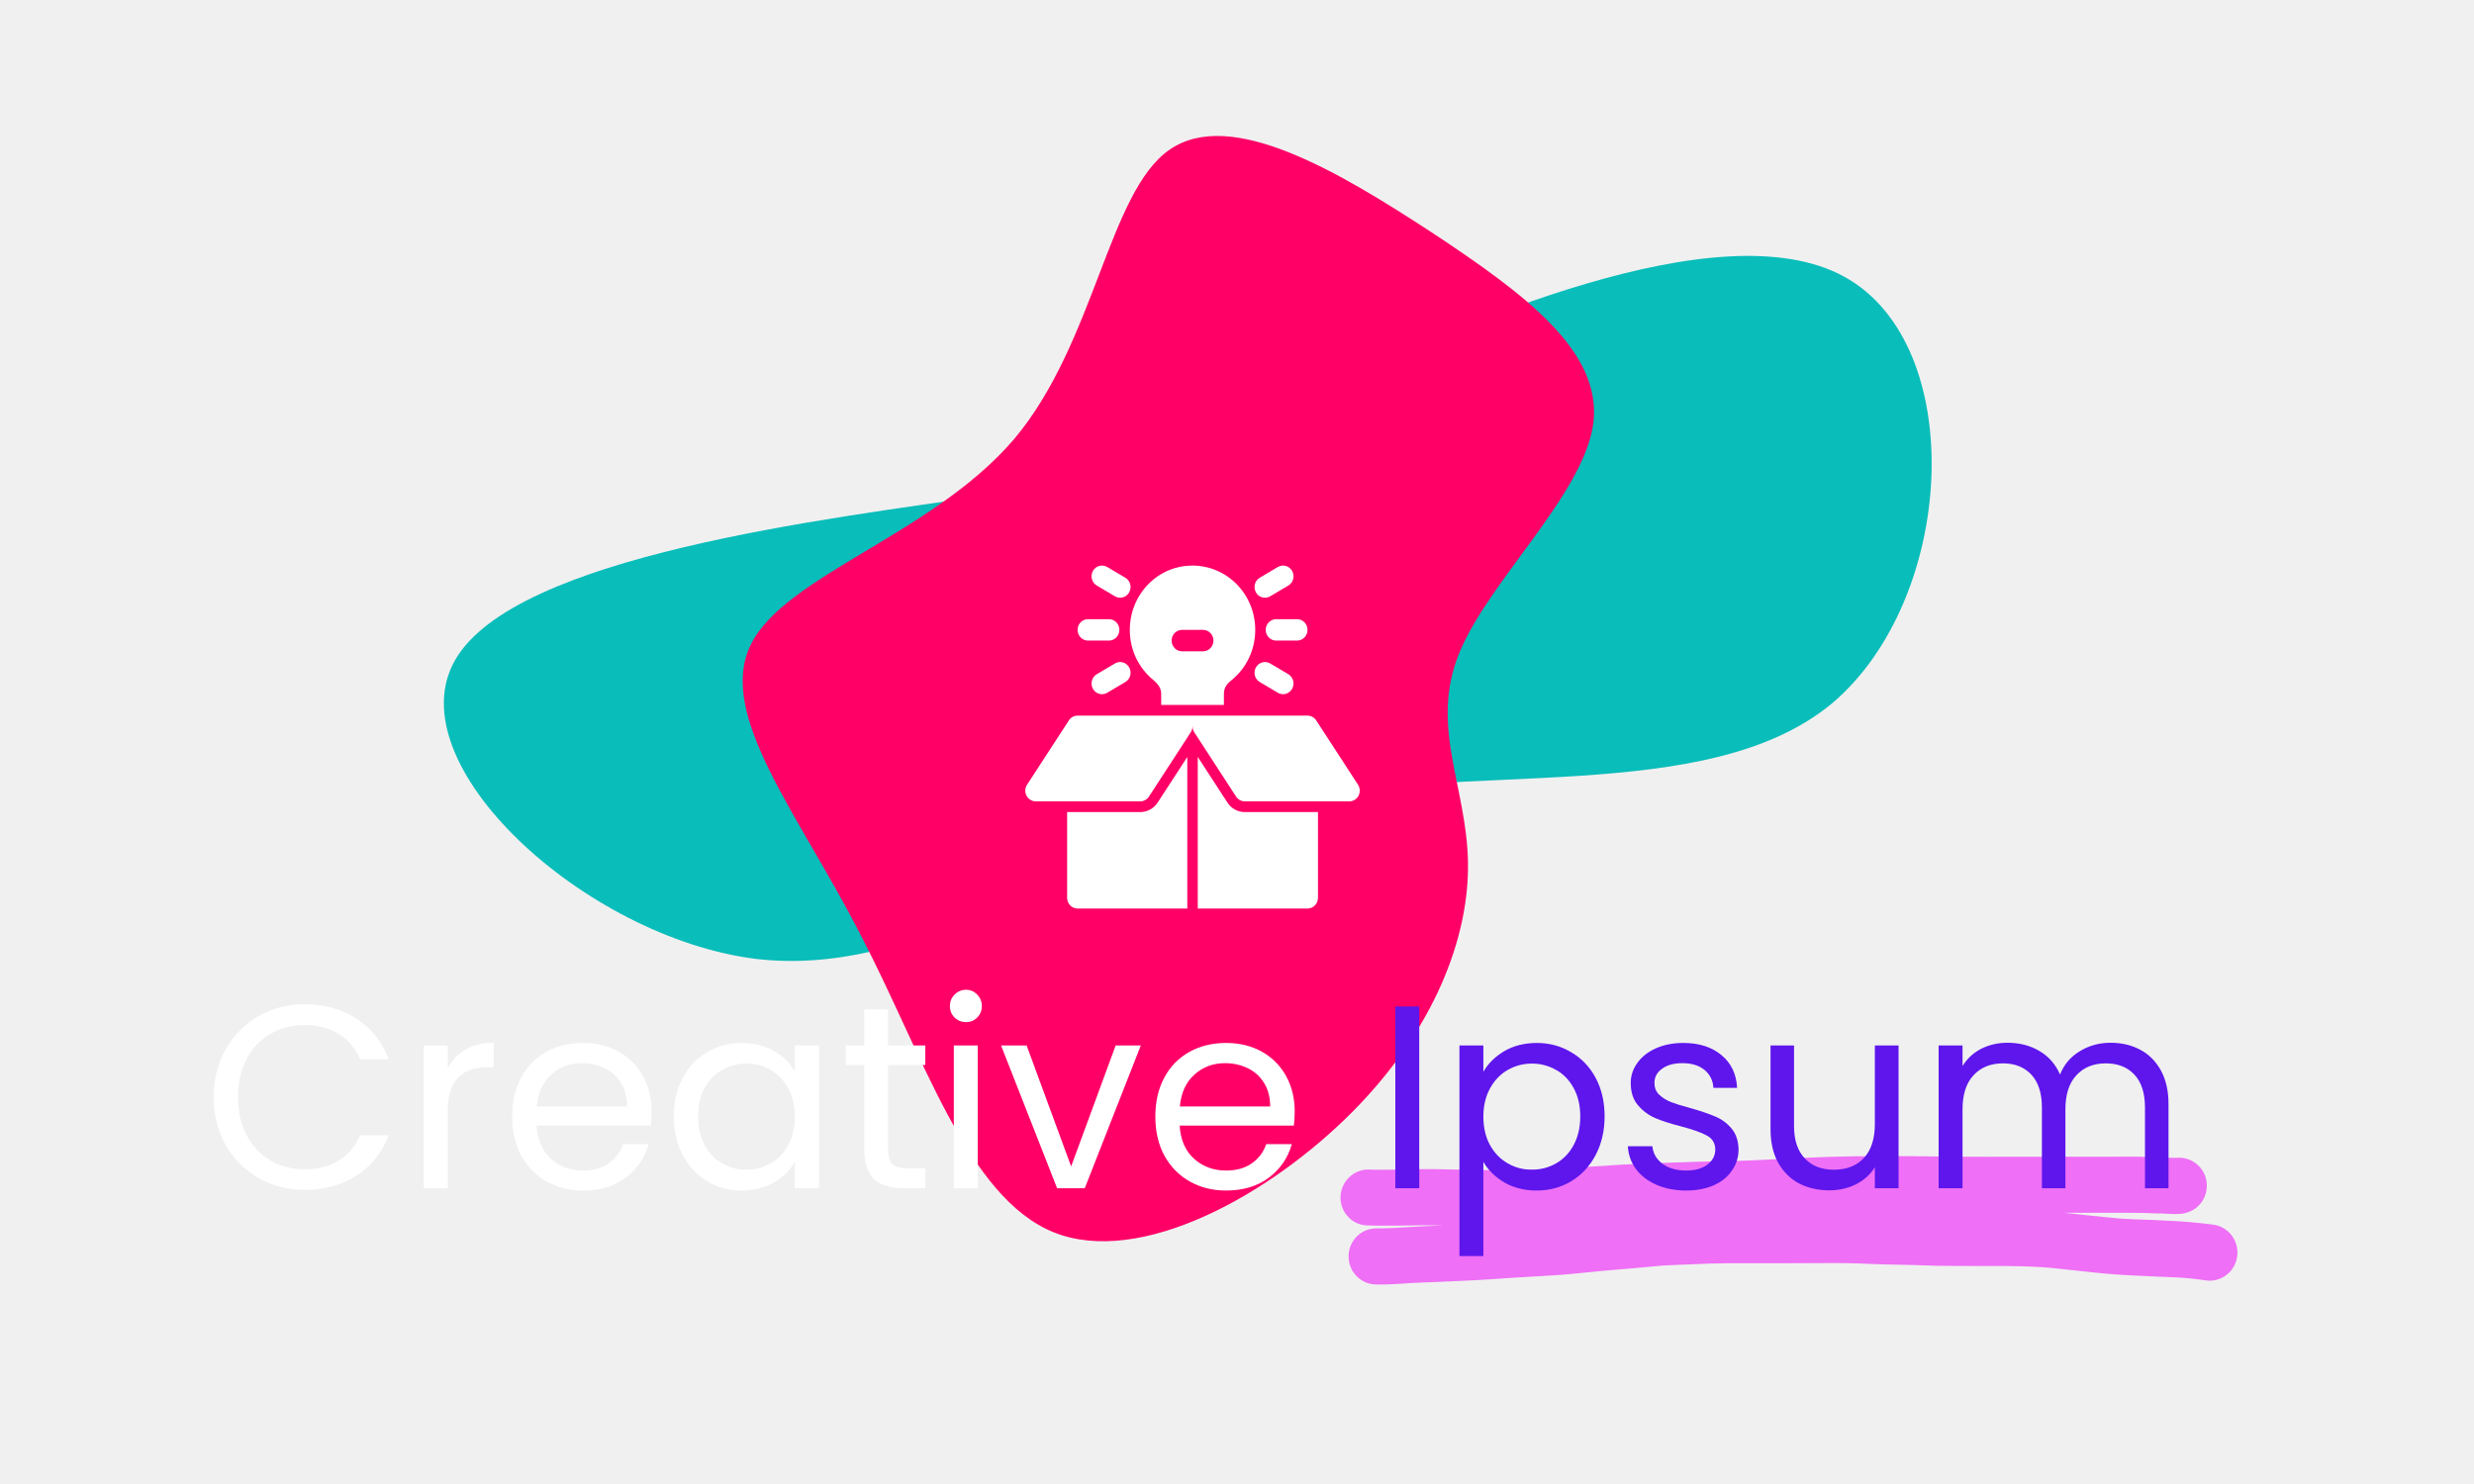
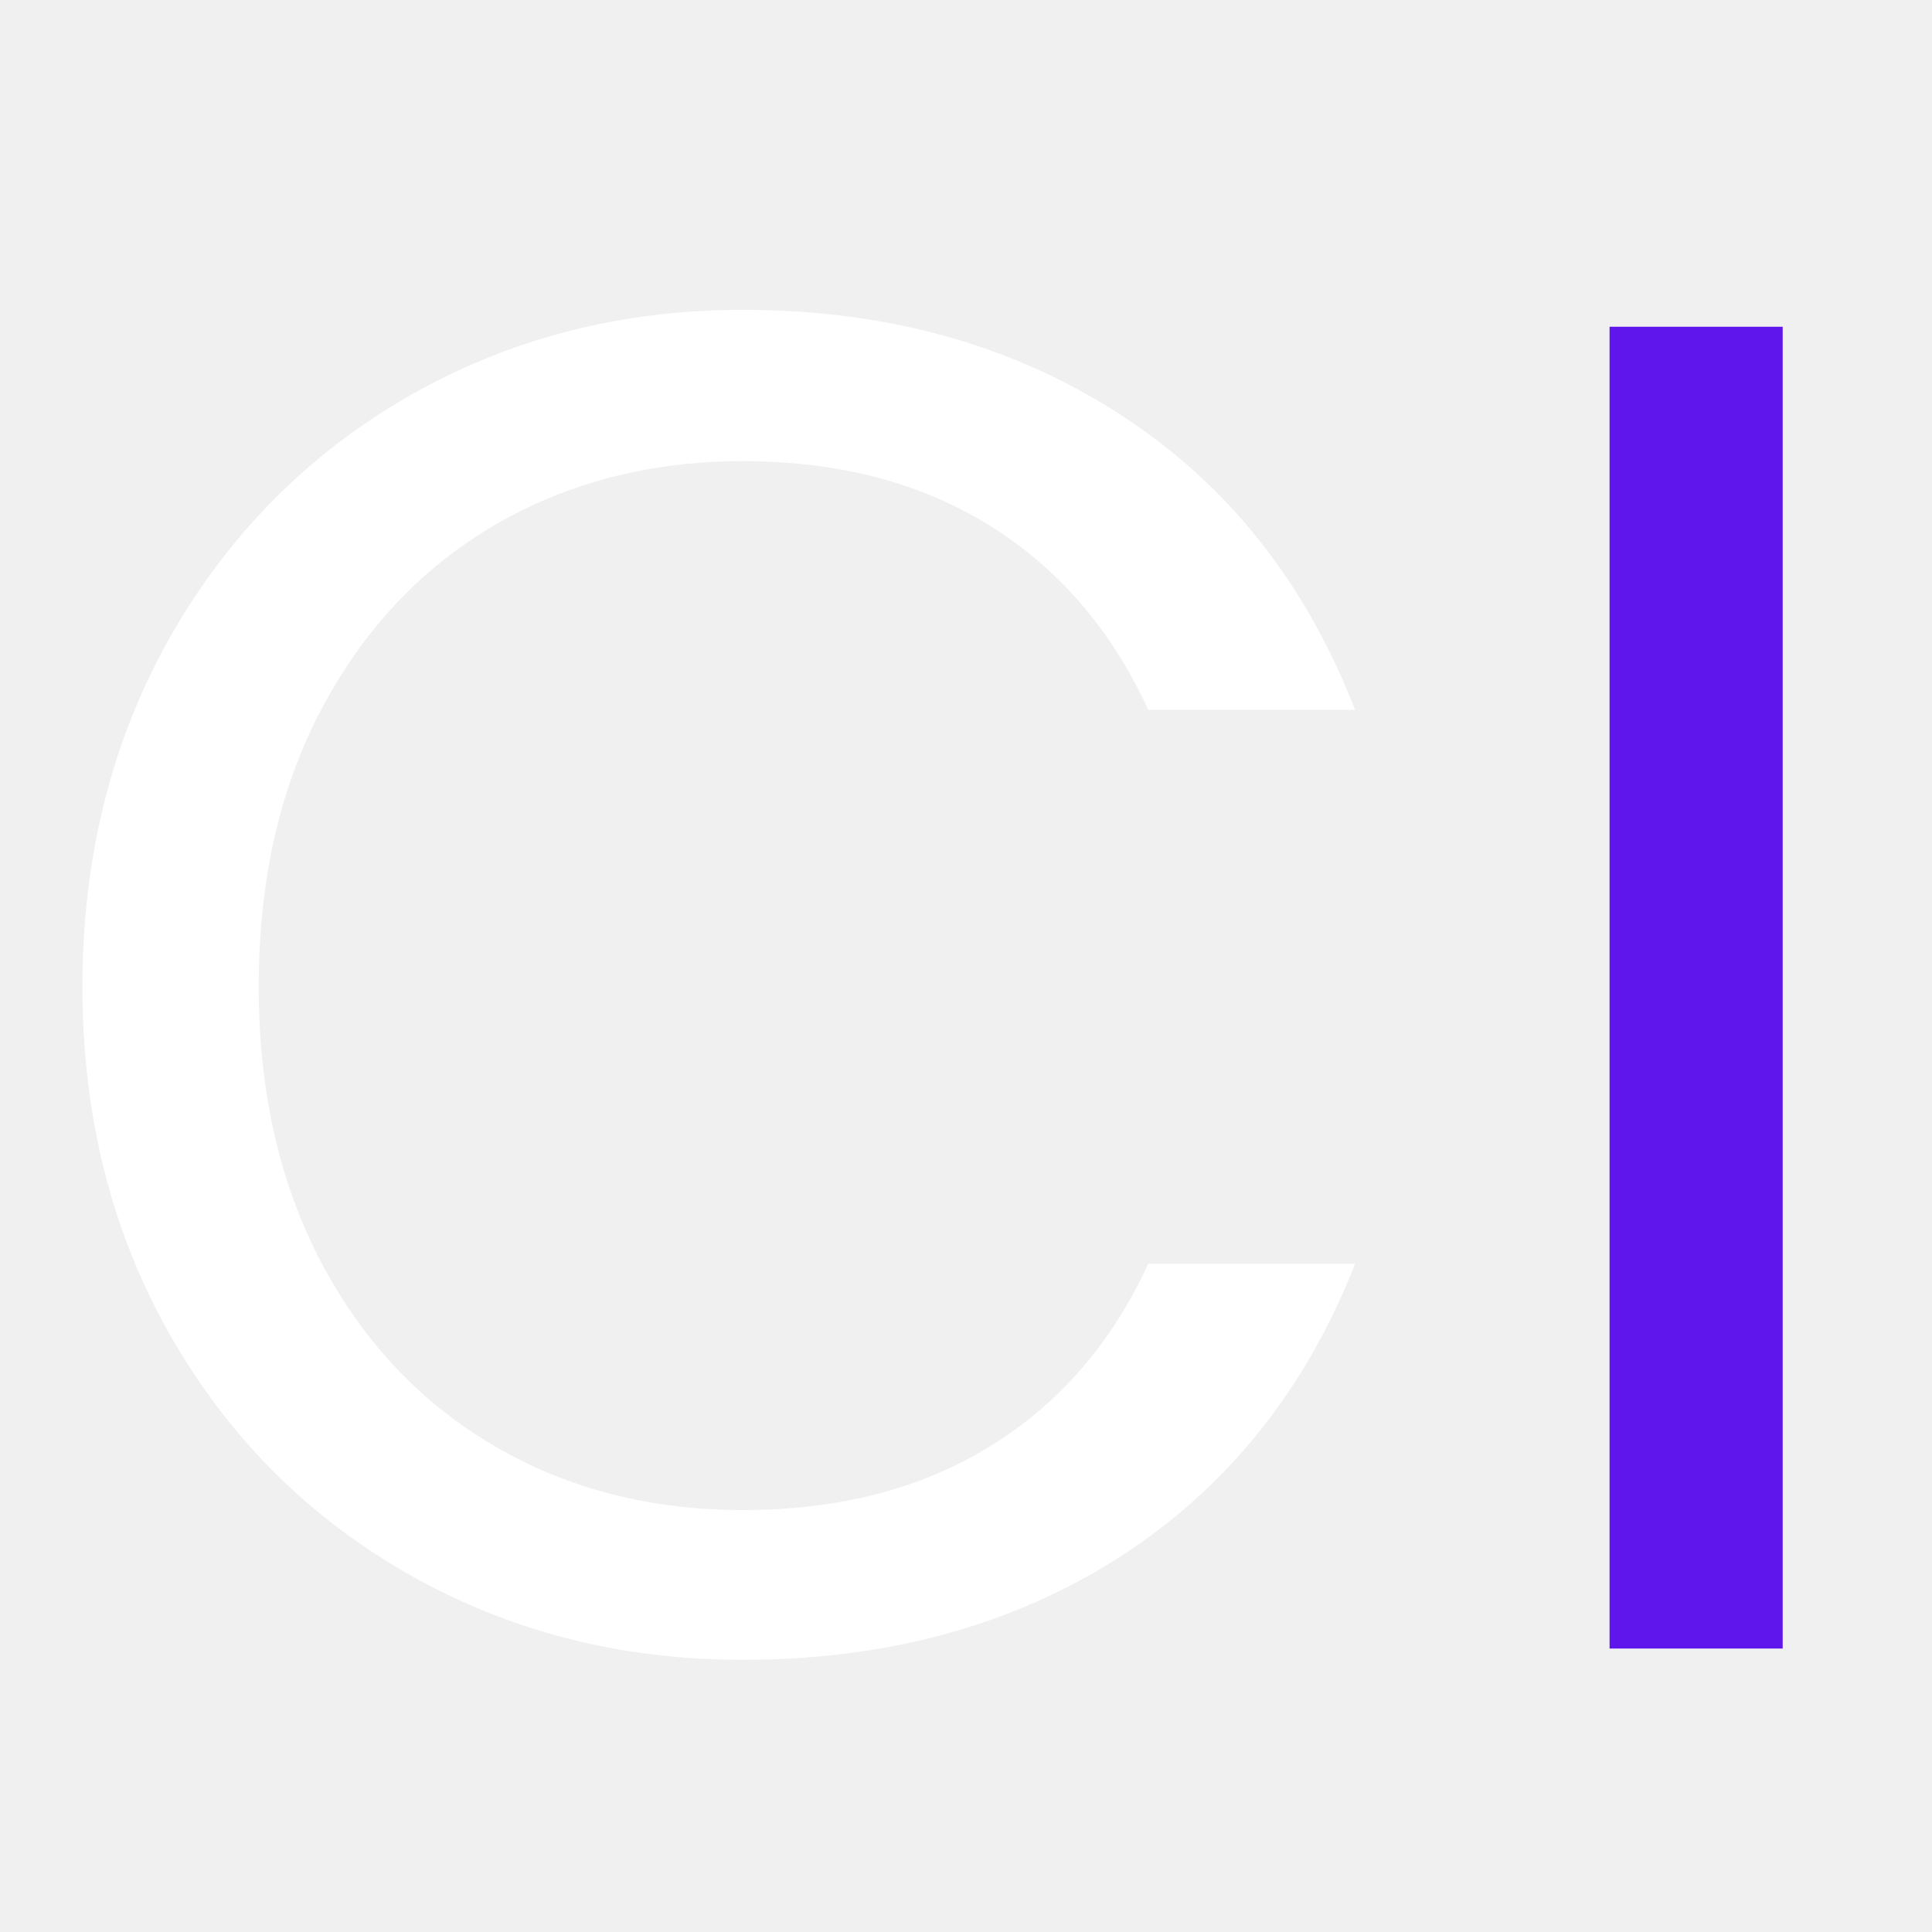
- <svg xmlns="http://www.w3.org/2000/svg" width="250" zoomAndPan="magnify" viewBox="0 0 187.5 112.5" height="150" preserveAspectRatio="xMidYMid meet" version="1.0">
+ <svg xmlns="http://www.w3.org/2000/svg" width="50" zoomAndPan="magnify" viewBox="0 0 37.5 37.5" height="50" preserveAspectRatio="xMidYMid meet" version="1.0">
  <defs>
    <g />
-     <clipPath id="id1">
-       <path d="M 33 19 L 147 19 L 147 73 L 33 73 Z M 33 19 " clip-rule="nonzero" />
-     </clipPath>
-     <clipPath id="id2">
-       <path d="M 39.785 0 L 152.703 19.262 L 140.992 87.898 L 28.078 68.637 Z M 39.785 0 " clip-rule="nonzero" />
-     </clipPath>
-     <clipPath id="id3">
-       <path d="M 39.785 0 L 152.703 19.262 L 140.992 87.898 L 28.078 68.637 Z M 39.785 0 " clip-rule="nonzero" />
-     </clipPath>
-     <clipPath id="id4">
-       <path d="M 39.785 0 L 152.703 19.262 L 140.992 87.898 L 28.078 68.637 Z M 39.785 0 " clip-rule="nonzero" />
-     </clipPath>
-     <clipPath id="id5">
-       <path d="M 56 10 L 121 10 L 121 95 L 56 95 Z M 56 10 " clip-rule="nonzero" />
-     </clipPath>
-     <clipPath id="id6">
-       <path d="M 139.184 41.375 L 87.988 102.988 L 41.922 64.711 L 93.121 3.098 Z M 139.184 41.375 " clip-rule="nonzero" />
-     </clipPath>
-     <clipPath id="id7">
-       <path d="M 139.184 41.375 L 87.988 102.988 L 41.922 64.711 L 93.121 3.098 Z M 139.184 41.375 " clip-rule="nonzero" />
-     </clipPath>
-     <clipPath id="id8">
-       <path d="M 139.184 41.375 L 87.988 102.988 L 41.922 64.711 L 93.121 3.098 Z M 139.184 41.375 " clip-rule="nonzero" />
-     </clipPath>
-     <clipPath id="id9">
-       <path d="M 85 42.672 L 96 42.672 L 96 54 L 85 54 Z M 85 42.672 " clip-rule="nonzero" />
-     </clipPath>
-     <clipPath id="id10">
-       <path d="M 82 42.672 L 86 42.672 L 86 46 L 82 46 Z M 82 42.672 " clip-rule="nonzero" />
-     </clipPath>
-     <clipPath id="id11">
-       <path d="M 95 42.672 L 99 42.672 L 99 46 L 95 46 Z M 95 42.672 " clip-rule="nonzero" />
-     </clipPath>
-     <clipPath id="id12">
-       <path d="M 80.875 57.297 L 89.984 57.297 L 89.984 68.875 L 80.875 68.875 Z M 80.875 57.297 " clip-rule="nonzero" />
-     </clipPath>
-     <clipPath id="id13">
-       <path d="M 90.777 57.297 L 99.887 57.297 L 99.887 68.875 L 90.777 68.875 Z M 90.777 57.297 " clip-rule="nonzero" />
-     </clipPath>
-     <clipPath id="id14">
-       <path d="M 77.656 54 L 103.113 54 L 103.113 61 L 77.656 61 Z M 77.656 54 " clip-rule="nonzero" />
-     </clipPath>
-     <clipPath id="id15">
-       <path d="M 101.215 87.645 L 170 87.645 L 170 97.375 L 101.215 97.375 Z M 101.215 87.645 " clip-rule="nonzero" />
-     </clipPath>
  </defs>
-   <g clip-path="url(#id1)">
-     <g clip-path="url(#id2)">
-       <g clip-path="url(#id3)">
-         <g clip-path="url(#id4)">
-           <path fill="#08bdba" d="M 139.766 20.973 C 149.227 26.156 148.246 45.379 138.844 53.324 C 129.363 61.16 111.387 57.613 96.555 60.871 C 81.727 64.129 70.23 74.227 57.273 72.691 C 44.332 71.062 29.91 57.895 34.516 49.996 C 39.117 42.102 62.578 39.352 75.055 37.523 C 87.551 35.602 89.152 34.621 99.77 29.68 C 110.492 24.66 130.305 15.789 139.766 20.973 Z M 139.766 20.973 " fill-opacity="1" fill-rule="nonzero" />
-         </g>
-       </g>
-     </g>
-   </g>
-   <g clip-path="url(#id5)">
-     <g clip-path="url(#id6)">
-       <g clip-path="url(#id7)">
-         <g clip-path="url(#id8)">
-           <path fill="#ff0066" d="M 102.465 84.32 C 96.238 90.582 86.422 96.051 79.867 93.422 C 73.266 90.758 69.969 79.949 65.195 70.816 C 60.512 61.676 54.309 54.172 56.895 48.883 C 59.441 43.637 70.684 40.527 76.859 33.285 C 82.988 26.004 84.004 14.555 88.633 11.352 C 93.301 8.102 101.535 13.066 108.578 17.664 C 115.582 22.309 121.438 26.629 120.754 32.094 C 120.027 37.516 112.797 44.039 110.574 49.555 C 108.352 55.07 111.141 59.578 111.254 65.312 C 111.371 71.047 108.691 78.062 102.465 84.32 Z M 102.465 84.32 " fill-opacity="1" fill-rule="nonzero" />
-         </g>
-       </g>
-     </g>
-   </g>
-   <g clip-path="url(#id9)">
-     <path fill="#ffffff" d="M 89.586 47.75 L 91.172 47.75 C 91.609 47.75 91.965 48.113 91.965 48.562 C 91.965 49.012 91.609 49.375 91.172 49.375 L 89.586 49.375 C 89.148 49.375 88.797 49.012 88.797 48.562 C 88.797 48.113 89.148 47.75 89.586 47.75 Z M 87.375 51.523 C 87.898 51.961 88.004 52.27 88.004 52.625 L 88.004 53.438 L 92.758 53.438 L 92.758 52.625 C 92.758 52.195 92.91 51.902 93.305 51.59 C 94.465 50.66 95.133 49.258 95.133 47.75 C 95.133 46.277 94.492 44.895 93.375 43.965 C 92.258 43.035 90.797 42.676 89.363 42.984 C 87.496 43.387 86.023 44.957 85.699 46.895 C 85.402 48.664 86.027 50.398 87.375 51.523 " fill-opacity="1" fill-rule="nonzero" />
-   </g>
-   <g clip-path="url(#id10)">
-     <path fill="#ffffff" d="M 83.125 44.391 L 84.496 45.203 C 84.621 45.277 84.758 45.312 84.891 45.312 C 85.164 45.312 85.43 45.168 85.578 44.906 C 85.797 44.52 85.668 44.02 85.289 43.797 L 83.914 42.984 C 83.535 42.758 83.051 42.891 82.832 43.281 C 82.613 43.672 82.746 44.168 83.125 44.391 " fill-opacity="1" fill-rule="nonzero" />
-   </g>
-   <path fill="#ffffff" d="M 82.457 48.562 L 84.043 48.562 C 84.48 48.562 84.836 48.199 84.836 47.75 C 84.836 47.301 84.48 46.938 84.043 46.938 L 82.457 46.938 C 82.02 46.938 81.668 47.301 81.668 47.75 C 81.668 48.199 82.02 48.562 82.457 48.562 " fill-opacity="1" fill-rule="nonzero" />
-   <path fill="#ffffff" d="M 84.496 50.297 L 83.125 51.109 C 82.746 51.332 82.613 51.832 82.832 52.219 C 82.98 52.48 83.246 52.625 83.52 52.625 C 83.656 52.625 83.793 52.59 83.914 52.516 L 85.289 51.703 C 85.668 51.48 85.797 50.984 85.578 50.594 C 85.359 50.203 84.875 50.07 84.496 50.297 " fill-opacity="1" fill-rule="nonzero" />
-   <path fill="#ffffff" d="M 96.266 50.297 C 95.887 50.07 95.402 50.203 95.184 50.594 C 94.965 50.984 95.094 51.48 95.473 51.703 L 96.844 52.516 C 96.969 52.59 97.105 52.625 97.238 52.625 C 97.512 52.625 97.777 52.48 97.926 52.219 C 98.145 51.832 98.016 51.332 97.637 51.109 L 96.266 50.297 " fill-opacity="1" fill-rule="nonzero" />
-   <path fill="#ffffff" d="M 95.926 47.75 C 95.926 48.199 96.281 48.562 96.719 48.562 L 98.301 48.562 C 98.738 48.562 99.094 48.199 99.094 47.75 C 99.094 47.301 98.738 46.938 98.301 46.938 L 96.719 46.938 C 96.281 46.938 95.926 47.301 95.926 47.75 " fill-opacity="1" fill-rule="nonzero" />
-   <g clip-path="url(#id11)">
-     <path fill="#ffffff" d="M 95.867 45.312 C 96.004 45.312 96.141 45.277 96.266 45.203 L 97.637 44.391 C 98.016 44.168 98.145 43.672 97.926 43.281 C 97.707 42.891 97.223 42.758 96.844 42.984 L 95.473 43.797 C 95.094 44.02 94.965 44.52 95.184 44.906 C 95.328 45.168 95.594 45.312 95.867 45.312 " fill-opacity="1" fill-rule="nonzero" />
-   </g>
-   <g clip-path="url(#id12)">
-     <path fill="#ffffff" d="M 86.418 61.562 L 80.875 61.562 L 80.875 68.062 C 80.875 68.512 81.23 68.875 81.668 68.875 L 89.984 68.875 L 89.984 57.383 L 87.738 60.84 C 87.441 61.293 86.949 61.562 86.418 61.562 " fill-opacity="1" fill-rule="nonzero" />
-   </g>
-   <g clip-path="url(#id13)">
-     <path fill="#ffffff" d="M 93.023 60.84 L 90.777 57.383 L 90.777 68.875 L 99.094 68.875 C 99.531 68.875 99.887 68.512 99.887 68.062 L 99.887 61.562 L 94.34 61.562 C 93.809 61.562 93.316 61.293 93.023 60.84 " fill-opacity="1" fill-rule="nonzero" />
-   </g>
-   <g clip-path="url(#id14)">
-     <path fill="#ffffff" d="M 102.922 59.488 L 99.754 54.613 C 99.605 54.387 99.359 54.25 99.094 54.25 L 81.668 54.25 C 81.402 54.25 81.152 54.387 81.008 54.613 L 77.84 59.488 C 77.676 59.738 77.66 60.059 77.797 60.32 C 77.938 60.586 78.207 60.75 78.496 60.75 L 86.418 60.75 C 86.684 60.75 86.93 60.613 87.078 60.387 L 90.246 55.512 C 90.336 55.379 90.375 55.223 90.375 55.062 L 90.383 55.062 C 90.383 55.223 90.426 55.379 90.512 55.512 L 93.68 60.387 C 93.828 60.613 94.074 60.75 94.34 60.75 L 102.262 60.75 C 102.555 60.75 102.824 60.586 102.961 60.32 C 103.098 60.059 103.082 59.738 102.922 59.488 " fill-opacity="1" fill-rule="nonzero" />
-   </g>
-   <g clip-path="url(#id15)">
-     <path fill="#ef38f9" d="M 169.551 95.25 C 169.391 96.414 168.336 97.227 167.18 97.066 C 166.477 96.961 165.777 96.887 165.074 96.844 C 164.488 96.812 163.902 96.801 163.32 96.77 L 161.418 96.68 C 160.027 96.621 158.637 96.461 157.262 96.312 C 156.43 96.223 155.609 96.121 154.777 96.062 C 153.137 95.957 151.5 95.973 149.863 95.973 C 148.852 95.973 147.844 95.973 146.836 95.957 C 146.207 95.941 145.562 95.914 144.934 95.898 C 144.262 95.883 143.586 95.867 142.914 95.855 C 142.242 95.84 141.57 95.809 140.883 95.781 C 140.195 95.75 139.52 95.75 138.832 95.75 C 137.516 95.75 136.199 95.766 134.883 95.766 L 133.555 95.766 C 132.66 95.766 131.77 95.766 130.875 95.766 C 130.043 95.766 129.207 95.797 128.359 95.84 C 127.57 95.867 126.781 95.898 125.992 95.941 C 125.348 96 124.688 96.062 124.047 96.121 C 123.359 96.18 122.656 96.238 121.969 96.297 C 120.578 96.414 119.176 96.594 117.785 96.68 C 116.848 96.742 115.914 96.785 114.992 96.844 C 113.633 96.934 112.27 97.035 110.91 97.094 C 110.238 97.125 109.566 97.152 108.879 97.184 C 108.191 97.215 107.504 97.227 106.828 97.273 L 106.641 97.285 C 106.215 97.316 105.793 97.348 105.352 97.359 C 105.074 97.375 104.812 97.375 104.531 97.375 L 104.312 97.375 C 103.145 97.375 102.207 96.43 102.207 95.25 C 102.207 94.066 103.145 93.121 104.312 93.121 L 104.344 93.121 C 104.637 93.121 104.93 93.121 105.219 93.105 C 105.57 93.094 105.922 93.078 106.273 93.047 L 106.07 93.062 C 107.18 92.988 108.277 92.945 109.391 92.898 C 108.863 92.887 108.336 92.887 107.809 92.887 C 107.164 92.887 106.535 92.914 105.895 92.914 C 105.41 92.914 104.914 92.914 104.43 92.914 C 104.242 92.914 104.035 92.914 103.844 92.898 C 103.789 92.898 103.742 92.898 103.684 92.898 C 102.543 92.914 101.594 91.957 101.594 90.789 C 101.594 89.621 102.543 88.66 103.699 88.66 C 103.816 88.66 103.949 88.676 104.066 88.676 C 104.371 88.676 104.68 88.676 104.988 88.676 C 105.629 88.676 106.289 88.66 106.934 88.648 C 107.574 88.633 108.219 88.617 108.848 88.633 C 109.508 88.648 110.18 88.66 110.836 88.676 C 112.168 88.707 113.484 88.707 114.816 88.691 C 116.148 88.676 117.465 88.617 118.793 88.543 C 119.453 88.5 120.125 88.469 120.785 88.426 C 121.484 88.383 122.188 88.336 122.875 88.293 C 123.535 88.262 124.191 88.234 124.852 88.203 C 126.121 88.16 127.395 88.102 128.668 88.07 C 130.012 88.043 131.359 88.027 132.703 87.969 C 134.02 87.91 135.352 87.836 136.668 87.777 C 137.984 87.715 139.332 87.672 140.648 87.656 C 141.949 87.645 143.25 87.645 144.551 87.645 C 145.867 87.656 147.199 87.672 148.516 87.688 C 149.832 87.703 151.121 87.688 152.422 87.688 L 160.262 87.688 C 161.066 87.688 161.871 87.672 162.676 87.703 C 163.086 87.715 163.496 87.73 163.902 87.746 C 164.227 87.762 164.562 87.777 164.898 87.777 C 166.055 87.645 167.105 88.469 167.238 89.637 C 167.297 90.184 167.152 90.742 166.816 91.188 C 166.477 91.629 165.98 91.91 165.426 92 C 165.059 92.043 164.68 92.043 164.312 92.016 C 163.992 92 163.668 91.984 163.348 91.984 C 162.703 91.957 162.074 91.941 161.445 91.941 L 156.445 91.941 C 157 92 157.543 92.059 158.098 92.117 C 158.988 92.207 159.867 92.309 160.758 92.383 C 161.316 92.414 161.855 92.441 162.41 92.457 C 162.969 92.473 163.523 92.5 164.078 92.531 C 165.309 92.574 166.535 92.68 167.75 92.84 C 168.906 93.004 169.711 94.082 169.551 95.25 Z M 169.551 95.25 " fill-opacity="0.698" fill-rule="nonzero" />
-   </g>
  <g fill="#ffffff" fill-opacity="1">
-     <g transform="translate(15.3517, 90.08064)">
+     <g transform="translate(0.0217902, 31.99811)">
      <g>
-         <path d="M 0.844 -6.891 C 0.844 -8.242 1.145 -9.457 1.75 -10.531 C 2.363 -11.602 3.191 -12.441 4.234 -13.047 C 5.285 -13.648 6.453 -13.953 7.734 -13.953 C 9.234 -13.953 10.539 -13.586 11.656 -12.859 C 12.781 -12.141 13.598 -11.113 14.109 -9.781 L 11.953 -9.781 C 11.578 -10.613 11.031 -11.254 10.312 -11.703 C 9.594 -12.148 8.734 -12.375 7.734 -12.375 C 6.766 -12.375 5.898 -12.148 5.141 -11.703 C 4.379 -11.254 3.781 -10.617 3.344 -9.797 C 2.906 -8.973 2.688 -8.004 2.688 -6.891 C 2.688 -5.797 2.906 -4.836 3.344 -4.016 C 3.781 -3.191 4.379 -2.555 5.141 -2.109 C 5.898 -1.66 6.766 -1.438 7.734 -1.438 C 8.734 -1.438 9.594 -1.656 10.312 -2.094 C 11.031 -2.539 11.578 -3.18 11.953 -4.016 L 14.109 -4.016 C 13.598 -2.691 12.781 -1.672 11.656 -0.953 C 10.539 -0.234 9.234 0.125 7.734 0.125 C 6.453 0.125 5.285 -0.176 4.234 -0.781 C 3.191 -1.383 2.363 -2.219 1.75 -3.281 C 1.145 -4.344 0.844 -5.547 0.844 -6.891 Z M 0.844 -6.891 " />
-       </g>
-     </g>
-   </g>
-   <g fill="#ffffff" fill-opacity="1">
-     <g transform="translate(30.60478, 90.08064)">
-       <g>
-         <path d="M 3.328 -9.078 C 3.641 -9.691 4.086 -10.172 4.672 -10.516 C 5.254 -10.859 5.969 -11.031 6.812 -11.031 L 6.812 -9.172 L 6.344 -9.172 C 4.332 -9.172 3.328 -8.078 3.328 -5.891 L 3.328 0 L 1.516 0 L 1.516 -10.828 L 3.328 -10.828 Z M 3.328 -9.078 " />
-       </g>
-     </g>
-   </g>
-   <g fill="#ffffff" fill-opacity="1">
-     <g transform="translate(37.97447, 90.08064)">
-       <g>
-         <path d="M 11.406 -5.828 C 11.406 -5.484 11.383 -5.125 11.344 -4.75 L 2.688 -4.75 C 2.75 -3.676 3.113 -2.836 3.781 -2.234 C 4.445 -1.641 5.254 -1.344 6.203 -1.344 C 6.984 -1.344 7.633 -1.523 8.156 -1.891 C 8.676 -2.254 9.039 -2.738 9.25 -3.344 L 11.188 -3.344 C 10.895 -2.301 10.312 -1.453 9.438 -0.797 C 8.57 -0.148 7.492 0.172 6.203 0.172 C 5.18 0.172 4.266 -0.055 3.453 -0.516 C 2.641 -0.973 2 -1.625 1.531 -2.469 C 1.07 -3.32 0.844 -4.312 0.844 -5.438 C 0.844 -6.551 1.066 -7.531 1.516 -8.375 C 1.961 -9.219 2.594 -9.867 3.406 -10.328 C 4.219 -10.785 5.148 -11.016 6.203 -11.016 C 7.234 -11.016 8.145 -10.789 8.938 -10.344 C 9.727 -9.895 10.336 -9.273 10.766 -8.484 C 11.191 -7.703 11.406 -6.816 11.406 -5.828 Z M 9.547 -6.203 C 9.547 -6.891 9.395 -7.477 9.094 -7.969 C 8.789 -8.469 8.379 -8.844 7.859 -9.094 C 7.336 -9.352 6.758 -9.484 6.125 -9.484 C 5.219 -9.484 4.441 -9.191 3.797 -8.609 C 3.16 -8.035 2.797 -7.234 2.703 -6.203 Z M 9.547 -6.203 " />
-       </g>
-     </g>
-   </g>
-   <g fill="#ffffff" fill-opacity="1">
-     <g transform="translate(50.22435, 90.08064)">
-       <g>
-         <path d="M 0.844 -5.453 C 0.844 -6.555 1.066 -7.523 1.516 -8.359 C 1.961 -9.203 2.578 -9.852 3.359 -10.312 C 4.148 -10.781 5.023 -11.016 5.984 -11.016 C 6.93 -11.016 7.754 -10.805 8.453 -10.391 C 9.148 -9.984 9.672 -9.473 10.016 -8.859 L 10.016 -10.828 L 11.844 -10.828 L 11.844 0 L 10.016 0 L 10.016 -2.016 C 9.66 -1.379 9.129 -0.852 8.422 -0.438 C 7.723 -0.031 6.906 0.172 5.969 0.172 C 5.008 0.172 4.141 -0.062 3.359 -0.531 C 2.578 -1.008 1.961 -1.676 1.516 -2.531 C 1.066 -3.383 0.844 -4.359 0.844 -5.453 Z M 10.016 -5.438 C 10.016 -6.25 9.848 -6.957 9.516 -7.562 C 9.191 -8.176 8.75 -8.645 8.188 -8.969 C 7.633 -9.289 7.02 -9.453 6.344 -9.453 C 5.676 -9.453 5.062 -9.289 4.5 -8.969 C 3.945 -8.656 3.504 -8.195 3.172 -7.594 C 2.848 -6.988 2.688 -6.273 2.688 -5.453 C 2.688 -4.617 2.848 -3.895 3.172 -3.281 C 3.504 -2.676 3.945 -2.211 4.5 -1.891 C 5.062 -1.566 5.676 -1.406 6.344 -1.406 C 7.02 -1.406 7.633 -1.566 8.188 -1.891 C 8.75 -2.211 9.191 -2.676 9.516 -3.281 C 9.848 -3.895 10.016 -4.613 10.016 -5.438 Z M 10.016 -5.438 " />
-       </g>
-     </g>
-   </g>
-   <g fill="#ffffff" fill-opacity="1">
-     <g transform="translate(63.58068, 90.08064)">
-       <g>
-         <path d="M 3.719 -9.344 L 3.719 -2.969 C 3.719 -2.438 3.828 -2.062 4.047 -1.844 C 4.273 -1.625 4.664 -1.516 5.219 -1.516 L 6.547 -1.516 L 6.547 0 L 4.922 0 C 3.922 0 3.172 -0.227 2.672 -0.688 C 2.172 -1.156 1.922 -1.914 1.922 -2.969 L 1.922 -9.344 L 0.516 -9.344 L 0.516 -10.828 L 1.922 -10.828 L 1.922 -13.562 L 3.719 -13.562 L 3.719 -10.828 L 6.547 -10.828 L 6.547 -9.344 Z M 3.719 -9.344 " />
-       </g>
-     </g>
-   </g>
-   <g fill="#ffffff" fill-opacity="1">
-     <g transform="translate(70.77254, 90.08064)">
-       <g>
-         <path d="M 2.453 -12.594 C 2.109 -12.594 1.816 -12.707 1.578 -12.938 C 1.336 -13.176 1.219 -13.469 1.219 -13.812 C 1.219 -14.156 1.336 -14.445 1.578 -14.688 C 1.816 -14.926 2.109 -15.047 2.453 -15.047 C 2.773 -15.047 3.051 -14.926 3.281 -14.688 C 3.52 -14.445 3.641 -14.156 3.641 -13.812 C 3.641 -13.469 3.52 -13.176 3.281 -12.938 C 3.051 -12.707 2.773 -12.594 2.453 -12.594 Z M 3.328 -10.828 L 3.328 0 L 1.516 0 L 1.516 -10.828 Z M 3.328 -10.828 " />
-       </g>
-     </g>
-   </g>
-   <g fill="#ffffff" fill-opacity="1">
-     <g transform="translate(75.63298, 90.08064)">
-       <g>
-         <path d="M 5.547 -1.656 L 8.922 -10.828 L 10.828 -10.828 L 6.578 0 L 4.484 0 L 0.234 -10.828 L 2.172 -10.828 Z M 5.547 -1.656 " />
-       </g>
-     </g>
-   </g>
-   <g fill="#ffffff" fill-opacity="1">
-     <g transform="translate(86.71716, 90.08064)">
-       <g>
-         <path d="M 11.406 -5.828 C 11.406 -5.484 11.383 -5.125 11.344 -4.75 L 2.688 -4.75 C 2.75 -3.676 3.113 -2.836 3.781 -2.234 C 4.445 -1.641 5.254 -1.344 6.203 -1.344 C 6.984 -1.344 7.633 -1.523 8.156 -1.891 C 8.676 -2.254 9.039 -2.738 9.25 -3.344 L 11.188 -3.344 C 10.895 -2.301 10.312 -1.453 9.438 -0.797 C 8.57 -0.148 7.492 0.172 6.203 0.172 C 5.18 0.172 4.266 -0.055 3.453 -0.516 C 2.641 -0.973 2 -1.625 1.531 -2.469 C 1.07 -3.32 0.844 -4.312 0.844 -5.438 C 0.844 -6.551 1.066 -7.531 1.516 -8.375 C 1.961 -9.219 2.594 -9.867 3.406 -10.328 C 4.219 -10.785 5.148 -11.016 6.203 -11.016 C 7.234 -11.016 8.145 -10.789 8.938 -10.344 C 9.727 -9.895 10.336 -9.273 10.766 -8.484 C 11.191 -7.703 11.406 -6.816 11.406 -5.828 Z M 9.547 -6.203 C 9.547 -6.891 9.395 -7.477 9.094 -7.969 C 8.789 -8.469 8.379 -8.844 7.859 -9.094 C 7.336 -9.352 6.758 -9.484 6.125 -9.484 C 5.219 -9.484 4.441 -9.191 3.797 -8.609 C 3.16 -8.035 2.797 -7.234 2.703 -6.203 Z M 9.547 -6.203 " />
-       </g>
-     </g>
-   </g>
-   <g fill="#ffffff" fill-opacity="1">
-     <g transform="translate(98.96704, 90.08064)">
-       <g />
-     </g>
-   </g>
-   <g fill="#5e16ec" fill-opacity="1">
-     <g transform="translate(104.2332, 90.08064)">
-       <g>
-         <path d="M 3.328 -13.781 L 3.328 0 L 1.516 0 L 1.516 -13.781 Z M 3.328 -13.781 " />
+         <path d="M 1.578 -12.844 C 1.578 -15.352 2.141 -17.609 3.266 -19.609 C 4.398 -21.609 5.941 -23.172 7.891 -24.297 C 9.848 -25.422 12.016 -25.984 14.391 -25.984 C 17.191 -25.984 19.633 -25.305 21.719 -23.953 C 23.801 -22.609 25.32 -20.695 26.281 -18.219 L 22.266 -18.219 C 21.555 -19.77 20.531 -20.961 19.188 -21.797 C 17.852 -22.629 16.254 -23.047 14.391 -23.047 C 12.598 -23.047 10.988 -22.629 9.562 -21.797 C 8.145 -20.961 7.031 -19.773 6.219 -18.234 C 5.406 -16.703 5 -14.906 5 -12.844 C 5 -10.812 5.406 -9.023 6.219 -7.484 C 7.031 -5.953 8.145 -4.77 9.562 -3.938 C 10.988 -3.102 12.598 -2.688 14.391 -2.688 C 16.254 -2.688 17.852 -3.098 19.188 -3.922 C 20.531 -4.742 21.555 -5.926 22.266 -7.469 L 26.281 -7.469 C 25.32 -5.02 23.801 -3.125 21.719 -1.781 C 19.633 -0.445 17.191 0.219 14.391 0.219 C 12.016 0.219 9.848 -0.336 7.891 -1.453 C 5.941 -2.566 4.398 -4.117 3.266 -6.109 C 2.141 -8.098 1.578 -10.344 1.578 -12.844 Z M 1.578 -12.844 " />
      </g>
    </g>
  </g>
  <g fill="#5e16ec" fill-opacity="1">
-     <g transform="translate(109.0936, 90.08064)">
+     <g transform="translate(28.41371, 31.99811)">
      <g>
-         <path d="M 3.328 -8.828 C 3.68 -9.453 4.207 -9.973 4.906 -10.391 C 5.613 -10.805 6.438 -11.016 7.375 -11.016 C 8.332 -11.016 9.203 -10.781 9.984 -10.312 C 10.773 -9.852 11.395 -9.203 11.844 -8.359 C 12.289 -7.523 12.516 -6.555 12.516 -5.453 C 12.516 -4.359 12.289 -3.383 11.844 -2.531 C 11.395 -1.676 10.773 -1.008 9.984 -0.531 C 9.203 -0.062 8.332 0.172 7.375 0.172 C 6.445 0.172 5.629 -0.031 4.922 -0.438 C 4.223 -0.852 3.691 -1.375 3.328 -2 L 3.328 5.141 L 1.516 5.141 L 1.516 -10.828 L 3.328 -10.828 Z M 10.672 -5.453 C 10.672 -6.273 10.504 -6.988 10.172 -7.594 C 9.848 -8.195 9.406 -8.656 8.844 -8.969 C 8.281 -9.289 7.664 -9.453 7 -9.453 C 6.344 -9.453 5.734 -9.289 5.172 -8.969 C 4.609 -8.645 4.16 -8.176 3.828 -7.562 C 3.492 -6.945 3.328 -6.238 3.328 -5.438 C 3.328 -4.613 3.492 -3.895 3.828 -3.281 C 4.16 -2.676 4.609 -2.211 5.172 -1.891 C 5.734 -1.566 6.344 -1.406 7 -1.406 C 7.664 -1.406 8.281 -1.566 8.844 -1.891 C 9.406 -2.211 9.848 -2.676 10.172 -3.281 C 10.504 -3.895 10.672 -4.617 10.672 -5.453 Z M 10.672 -5.453 " />
-       </g>
-     </g>
-   </g>
-   <g fill="#5e16ec" fill-opacity="1">
-     <g transform="translate(122.4499, 90.08064)">
-       <g>
-         <path d="M 5.359 0.172 C 4.523 0.172 3.781 0.031 3.125 -0.25 C 2.469 -0.531 1.945 -0.922 1.562 -1.422 C 1.176 -1.93 0.961 -2.52 0.922 -3.188 L 2.781 -3.188 C 2.832 -2.645 3.086 -2.203 3.547 -1.859 C 4.004 -1.516 4.602 -1.344 5.344 -1.344 C 6.02 -1.344 6.555 -1.492 6.953 -1.797 C 7.348 -2.098 7.547 -2.477 7.547 -2.938 C 7.547 -3.414 7.332 -3.77 6.906 -4 C 6.488 -4.227 5.844 -4.457 4.969 -4.688 C 4.156 -4.895 3.492 -5.109 2.984 -5.328 C 2.484 -5.547 2.051 -5.867 1.688 -6.297 C 1.32 -6.723 1.141 -7.285 1.141 -7.984 C 1.141 -8.535 1.305 -9.039 1.641 -9.5 C 1.973 -9.969 2.441 -10.336 3.047 -10.609 C 3.648 -10.879 4.344 -11.016 5.125 -11.016 C 6.32 -11.016 7.285 -10.707 8.016 -10.094 C 8.754 -9.488 9.148 -8.66 9.203 -7.609 L 7.406 -7.609 C 7.375 -8.172 7.148 -8.625 6.734 -8.969 C 6.316 -9.312 5.758 -9.484 5.062 -9.484 C 4.414 -9.484 3.898 -9.344 3.516 -9.062 C 3.129 -8.789 2.938 -8.43 2.938 -7.984 C 2.938 -7.629 3.051 -7.336 3.281 -7.109 C 3.52 -6.879 3.812 -6.691 4.156 -6.547 C 4.508 -6.41 4.992 -6.258 5.609 -6.094 C 6.391 -5.875 7.023 -5.66 7.516 -5.453 C 8.004 -5.254 8.422 -4.953 8.766 -4.547 C 9.117 -4.141 9.301 -3.602 9.312 -2.938 C 9.312 -2.352 9.145 -1.82 8.812 -1.344 C 8.488 -0.863 8.023 -0.488 7.422 -0.219 C 6.816 0.039 6.129 0.172 5.359 0.172 Z M 5.359 0.172 " />
-       </g>
-     </g>
-   </g>
-   <g fill="#5e16ec" fill-opacity="1">
-     <g transform="translate(132.7635, 90.08064)">
-       <g>
-         <path d="M 11.125 -10.828 L 11.125 0 L 9.328 0 L 9.328 -1.594 C 8.984 -1.039 8.504 -0.609 7.891 -0.297 C 7.285 0.004 6.613 0.156 5.875 0.156 C 5.031 0.156 4.27 -0.016 3.594 -0.359 C 2.926 -0.711 2.395 -1.238 2 -1.938 C 1.613 -2.633 1.422 -3.484 1.422 -4.484 L 1.422 -10.828 L 3.203 -10.828 L 3.203 -4.719 C 3.203 -3.656 3.473 -2.836 4.016 -2.266 C 4.555 -1.691 5.289 -1.406 6.219 -1.406 C 7.188 -1.406 7.945 -1.703 8.5 -2.297 C 9.051 -2.891 9.328 -3.75 9.328 -4.875 L 9.328 -10.828 Z M 11.125 -10.828 " />
-       </g>
-     </g>
-   </g>
-   <g fill="#5e16ec" fill-opacity="1">
-     <g transform="translate(145.4086, 90.08064)">
-       <g>
-         <path d="M 14.547 -11.031 C 15.391 -11.031 16.141 -10.852 16.797 -10.5 C 17.453 -10.156 17.973 -9.633 18.359 -8.938 C 18.742 -8.238 18.938 -7.391 18.938 -6.391 L 18.938 0 L 17.156 0 L 17.156 -6.125 C 17.156 -7.207 16.891 -8.035 16.359 -8.609 C 15.828 -9.18 15.102 -9.469 14.188 -9.469 C 13.25 -9.469 12.504 -9.164 11.953 -8.562 C 11.398 -7.969 11.125 -7.102 11.125 -5.969 L 11.125 0 L 9.344 0 L 9.344 -6.125 C 9.344 -7.207 9.078 -8.035 8.547 -8.609 C 8.016 -9.18 7.297 -9.469 6.391 -9.469 C 5.453 -9.469 4.707 -9.164 4.156 -8.562 C 3.602 -7.969 3.328 -7.102 3.328 -5.969 L 3.328 0 L 1.516 0 L 1.516 -10.828 L 3.328 -10.828 L 3.328 -9.266 C 3.68 -9.836 4.156 -10.273 4.75 -10.578 C 5.352 -10.879 6.016 -11.031 6.734 -11.031 C 7.648 -11.031 8.457 -10.82 9.156 -10.406 C 9.852 -10 10.375 -9.406 10.719 -8.625 C 11.02 -9.383 11.52 -9.973 12.219 -10.391 C 12.914 -10.816 13.691 -11.031 14.547 -11.031 Z M 14.547 -11.031 " />
+         <path d="M 6.188 -25.656 L 6.188 0 L 2.828 0 L 2.828 -25.656 Z M 6.188 -25.656 " />
      </g>
    </g>
  </g>
</svg>
